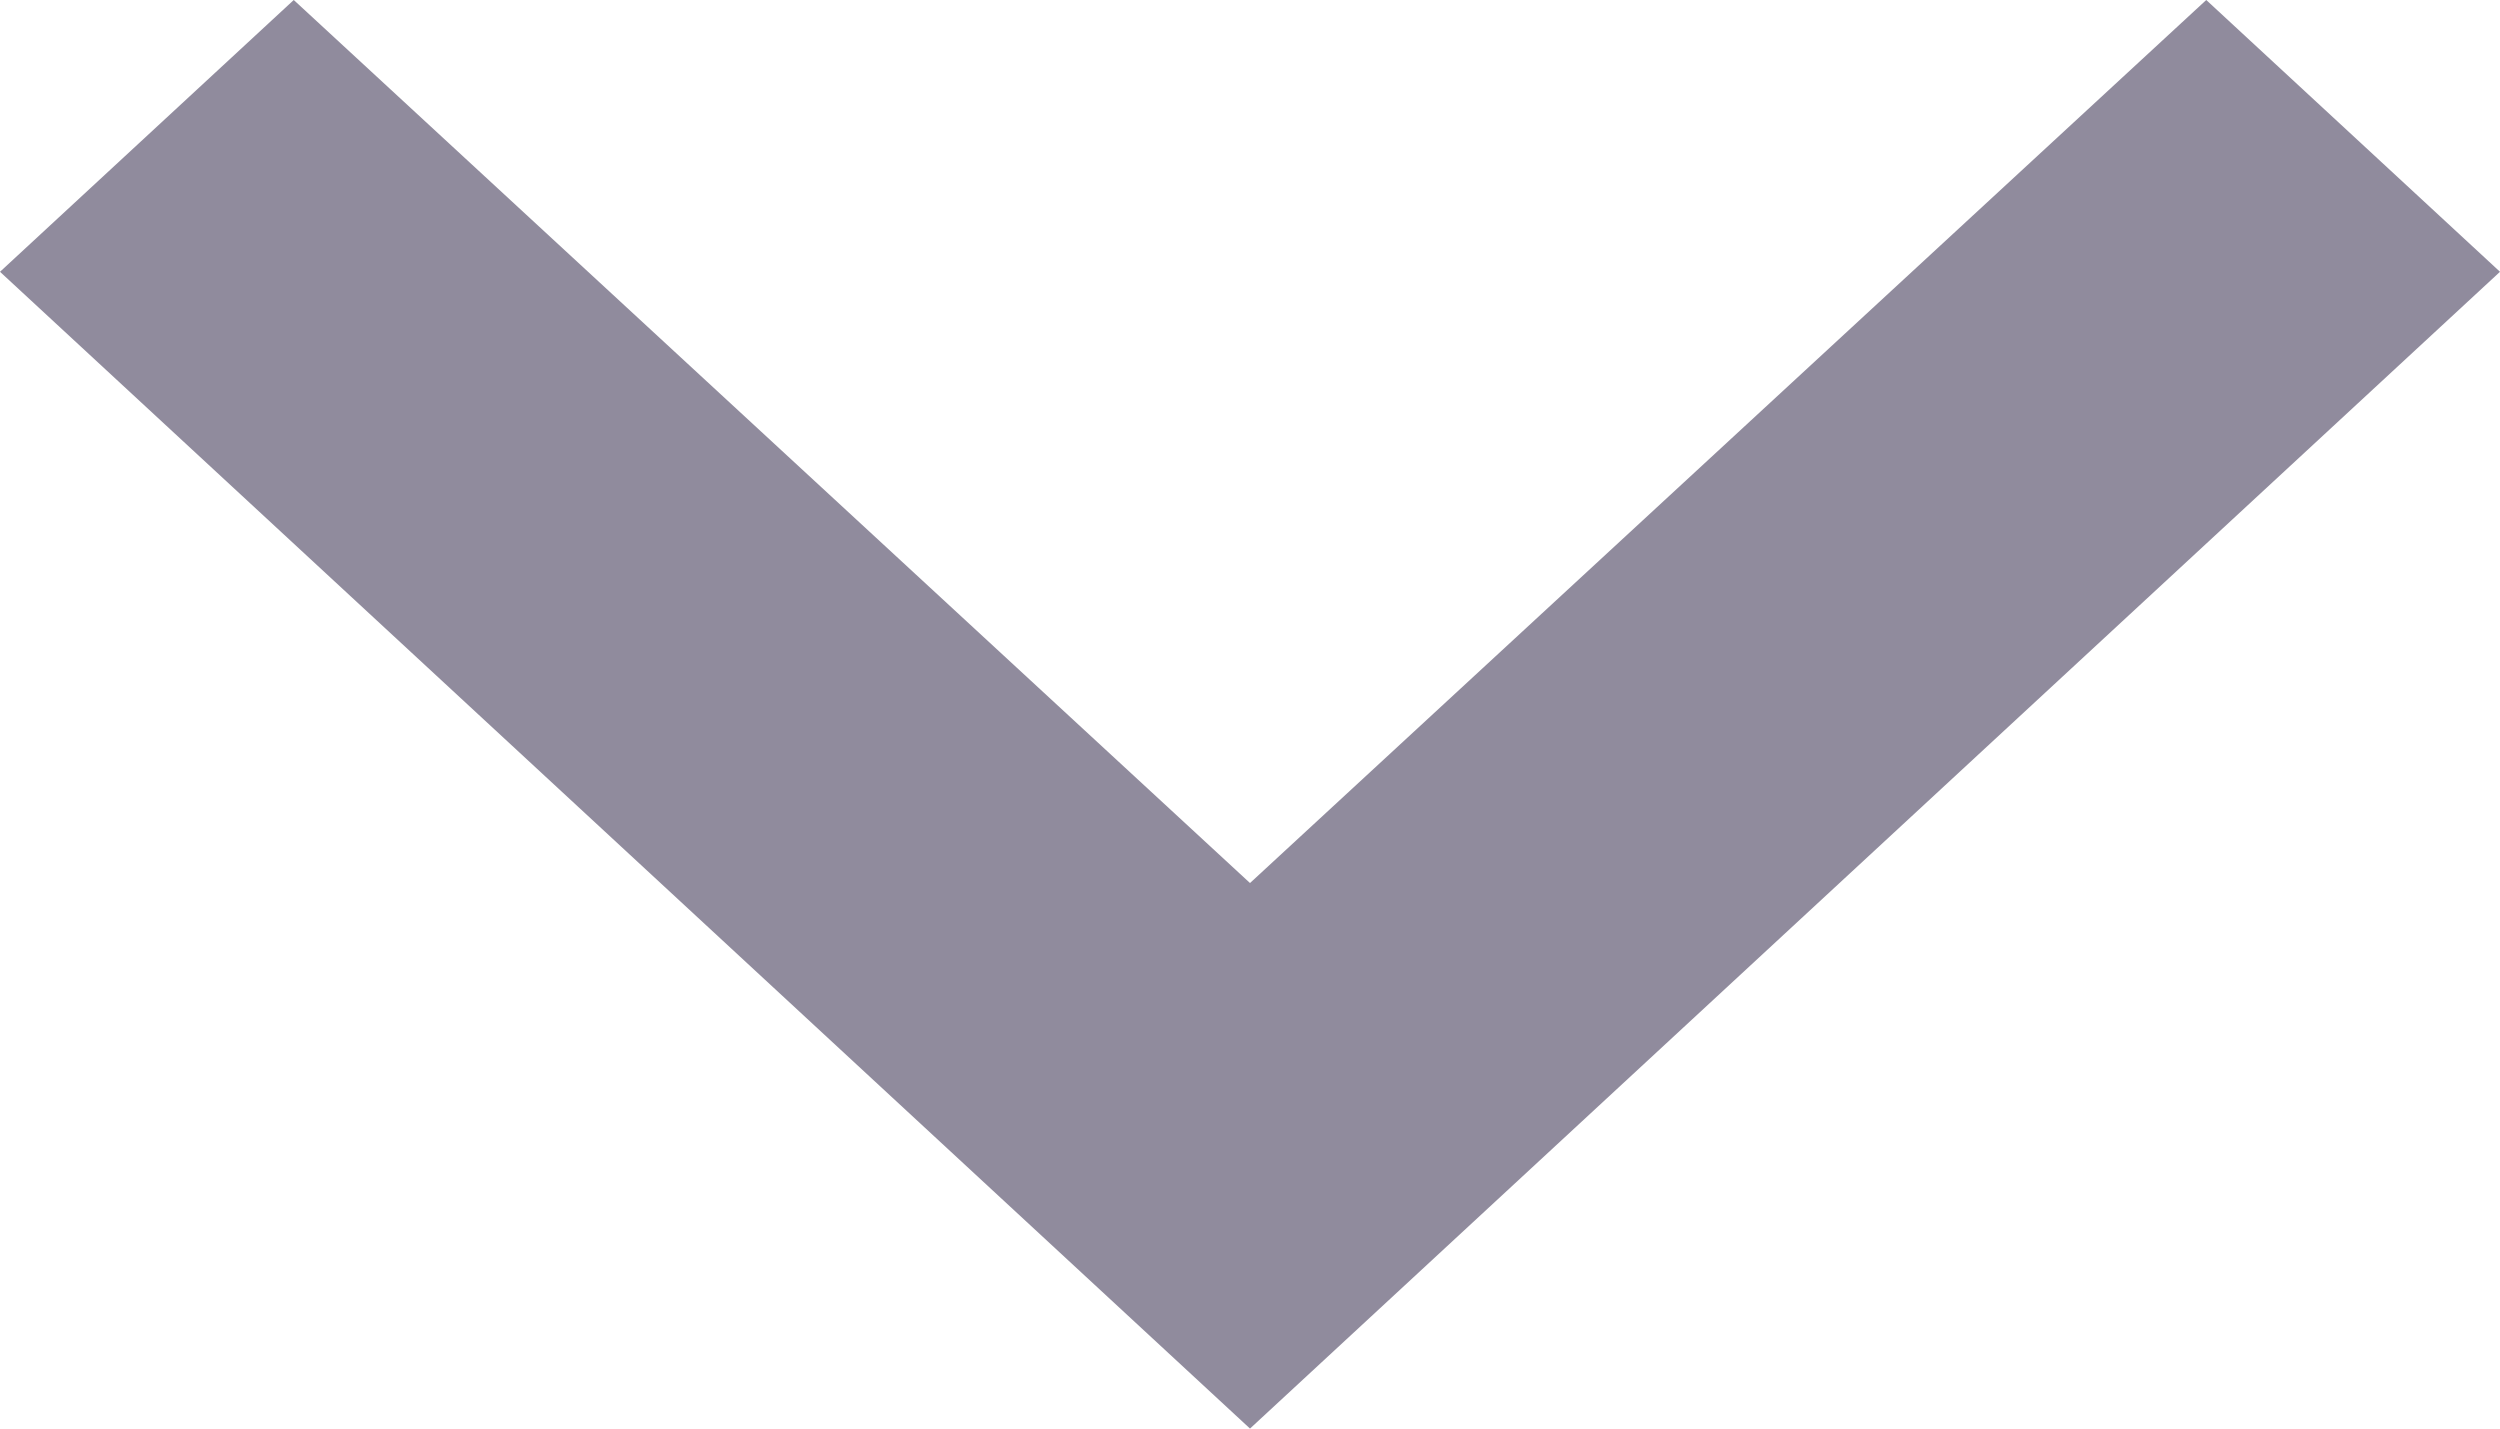
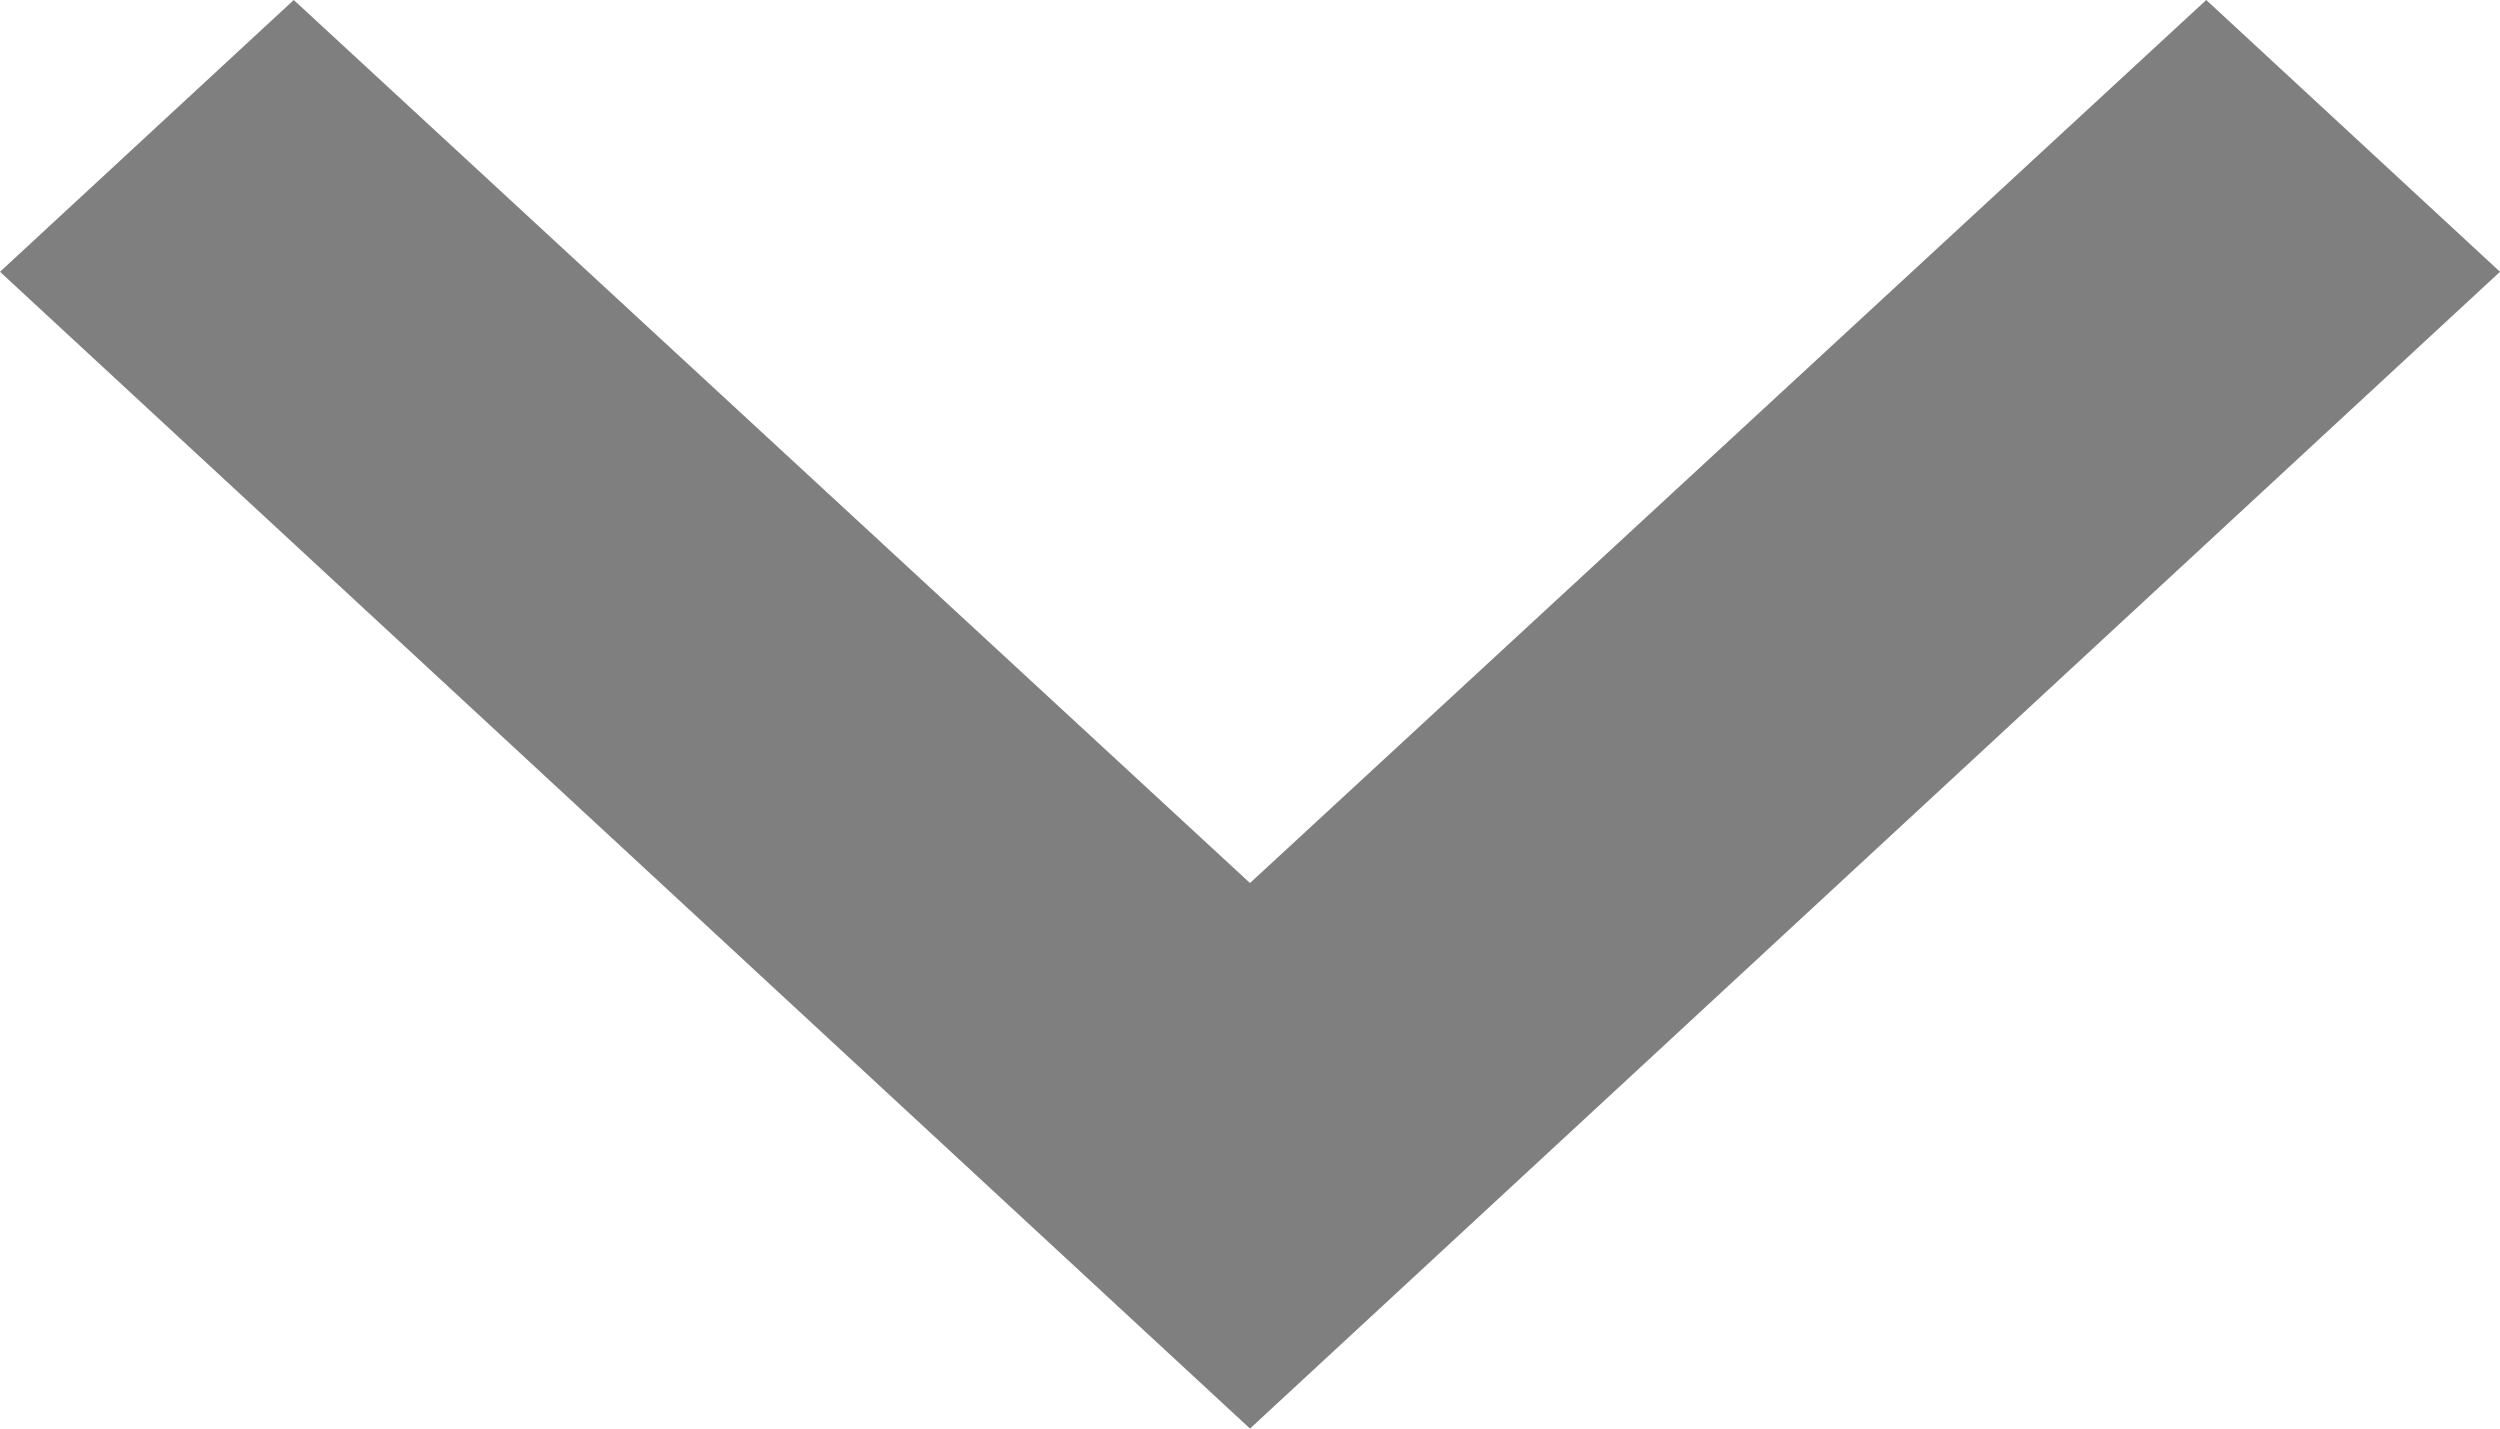
<svg xmlns="http://www.w3.org/2000/svg" width="14" height="8" viewBox="0 0 14 8" fill="none">
-   <path d="M1.645 0L7 4.945L12.355 0L14 1.522L7 8L0 1.522L1.645 0Z" fill="#22183D" fill-opacity="0.5" />
+   <path d="M1.645 0L7 4.945L12.355 0L14 1.522L7 8L0 1.522L1.645 0Z" fill="currentColor" fill-opacity="0.5" />
</svg>
